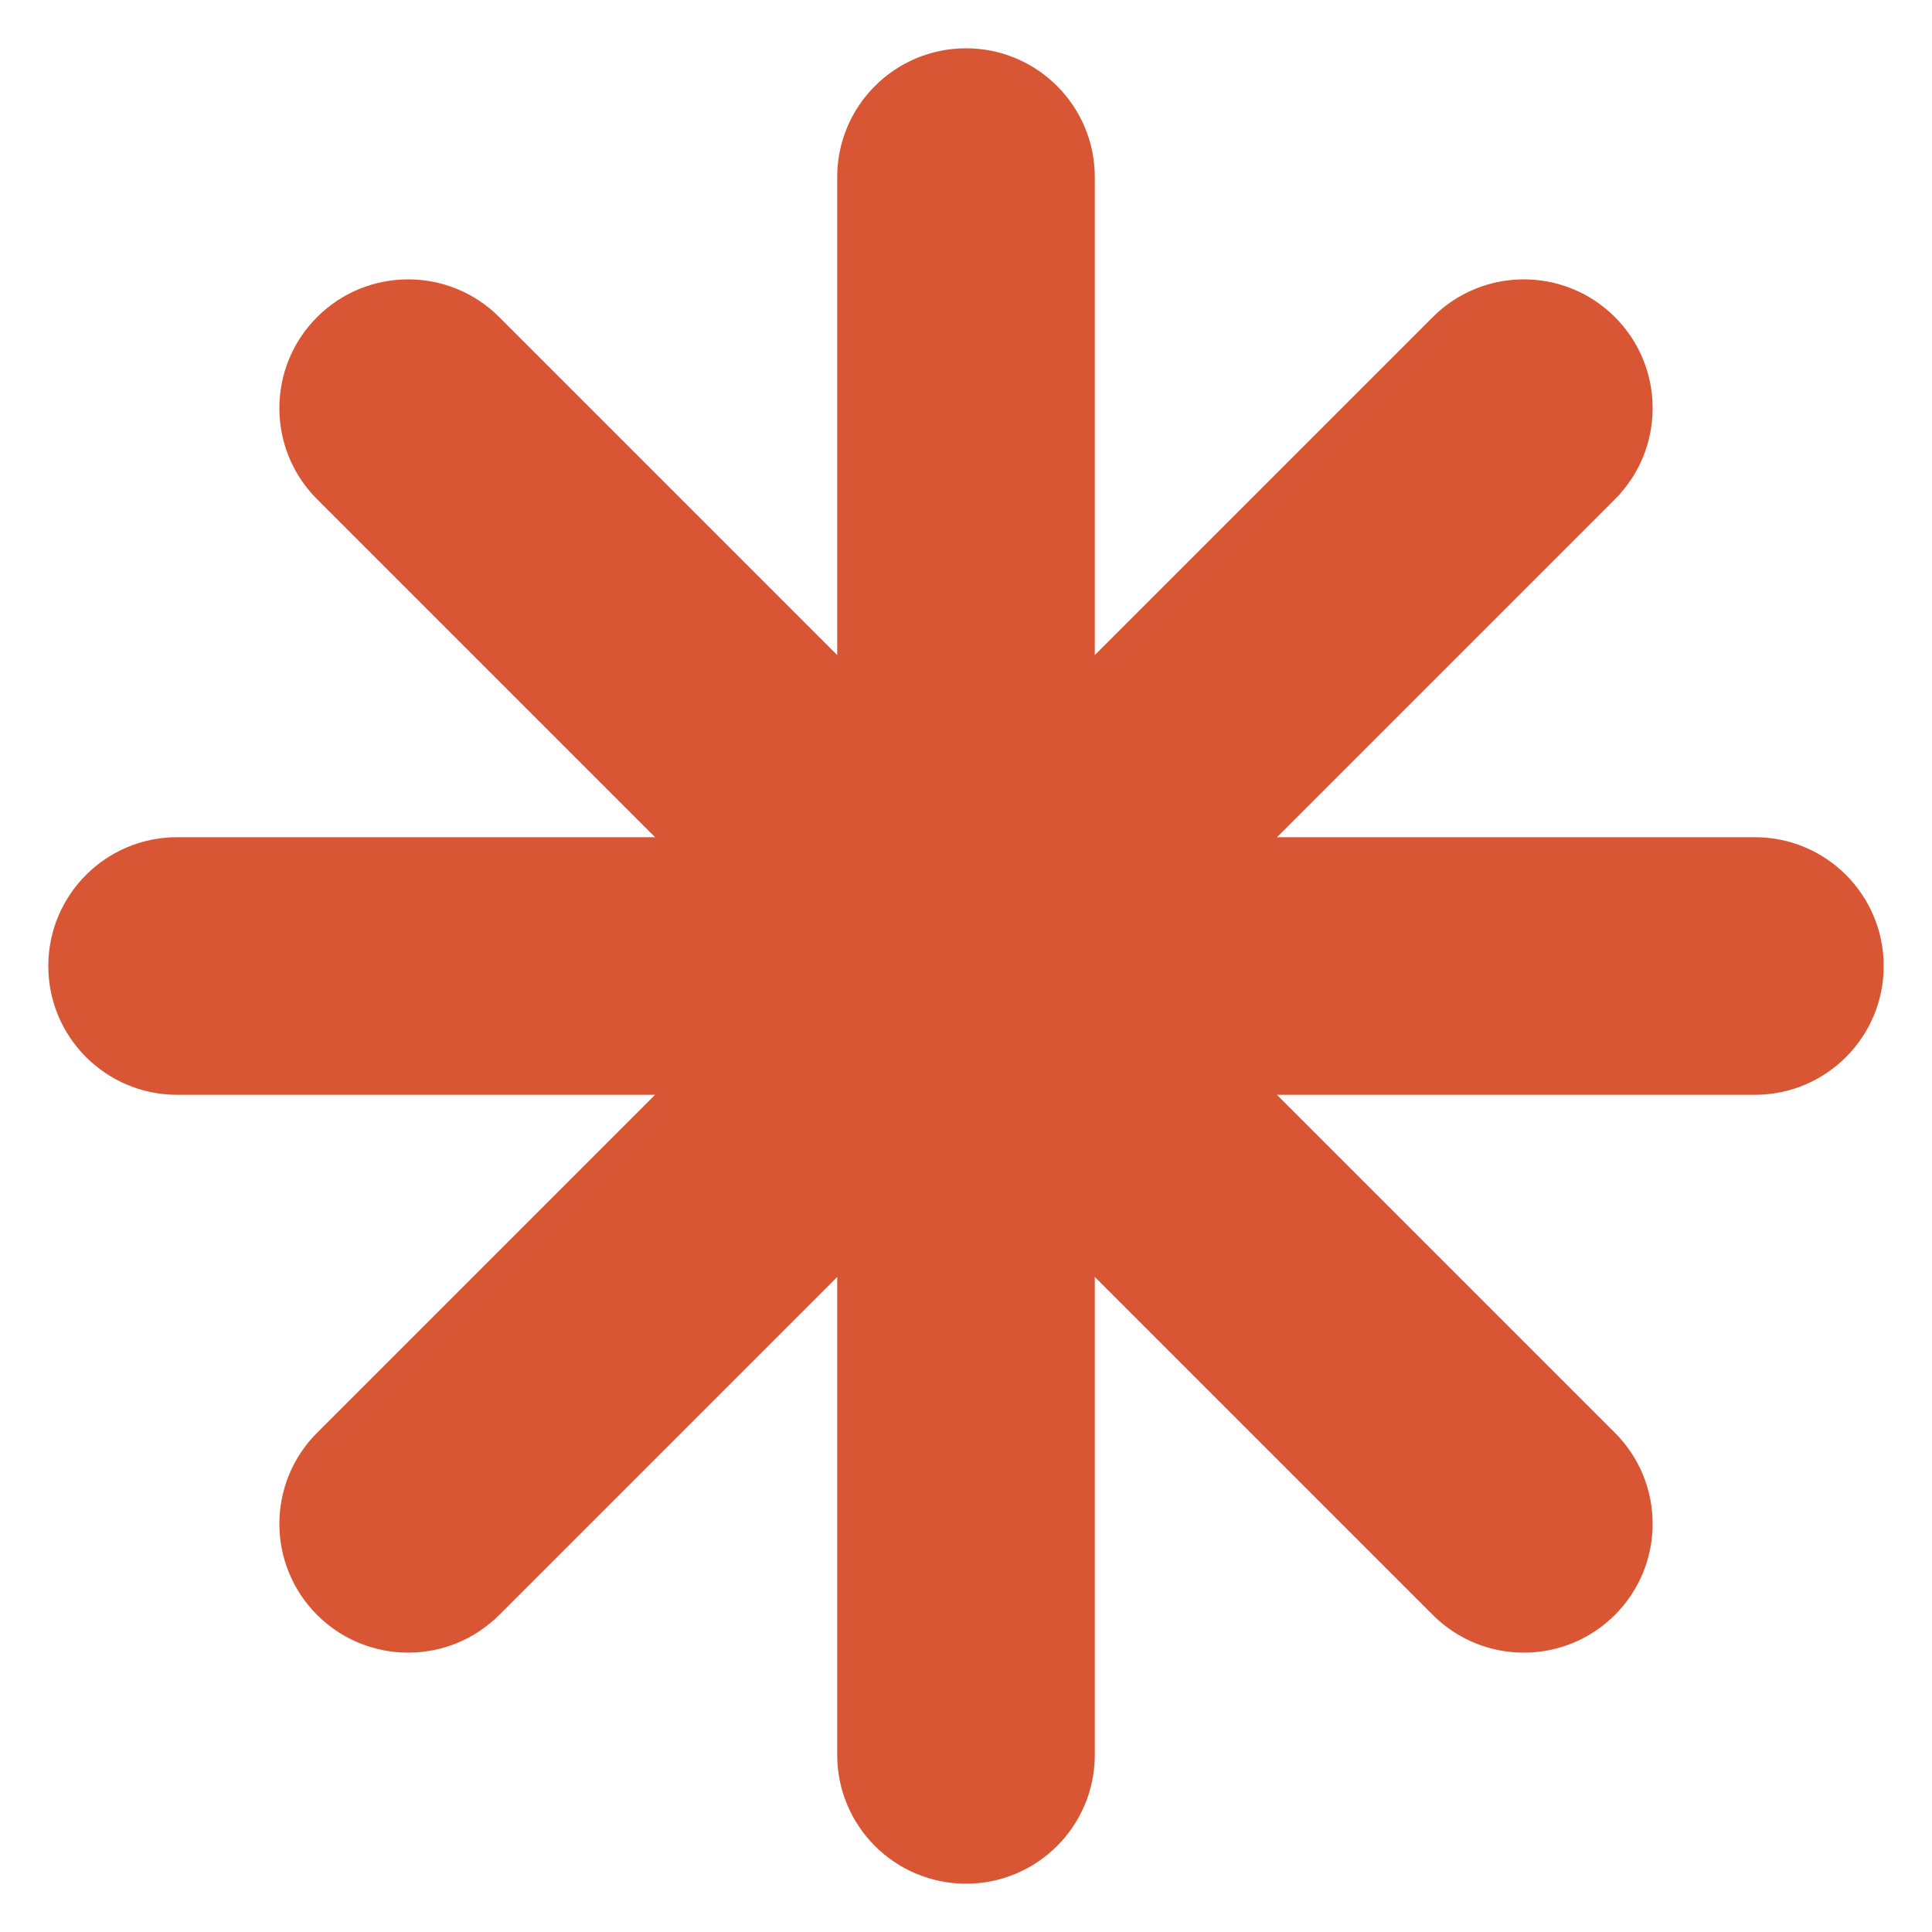
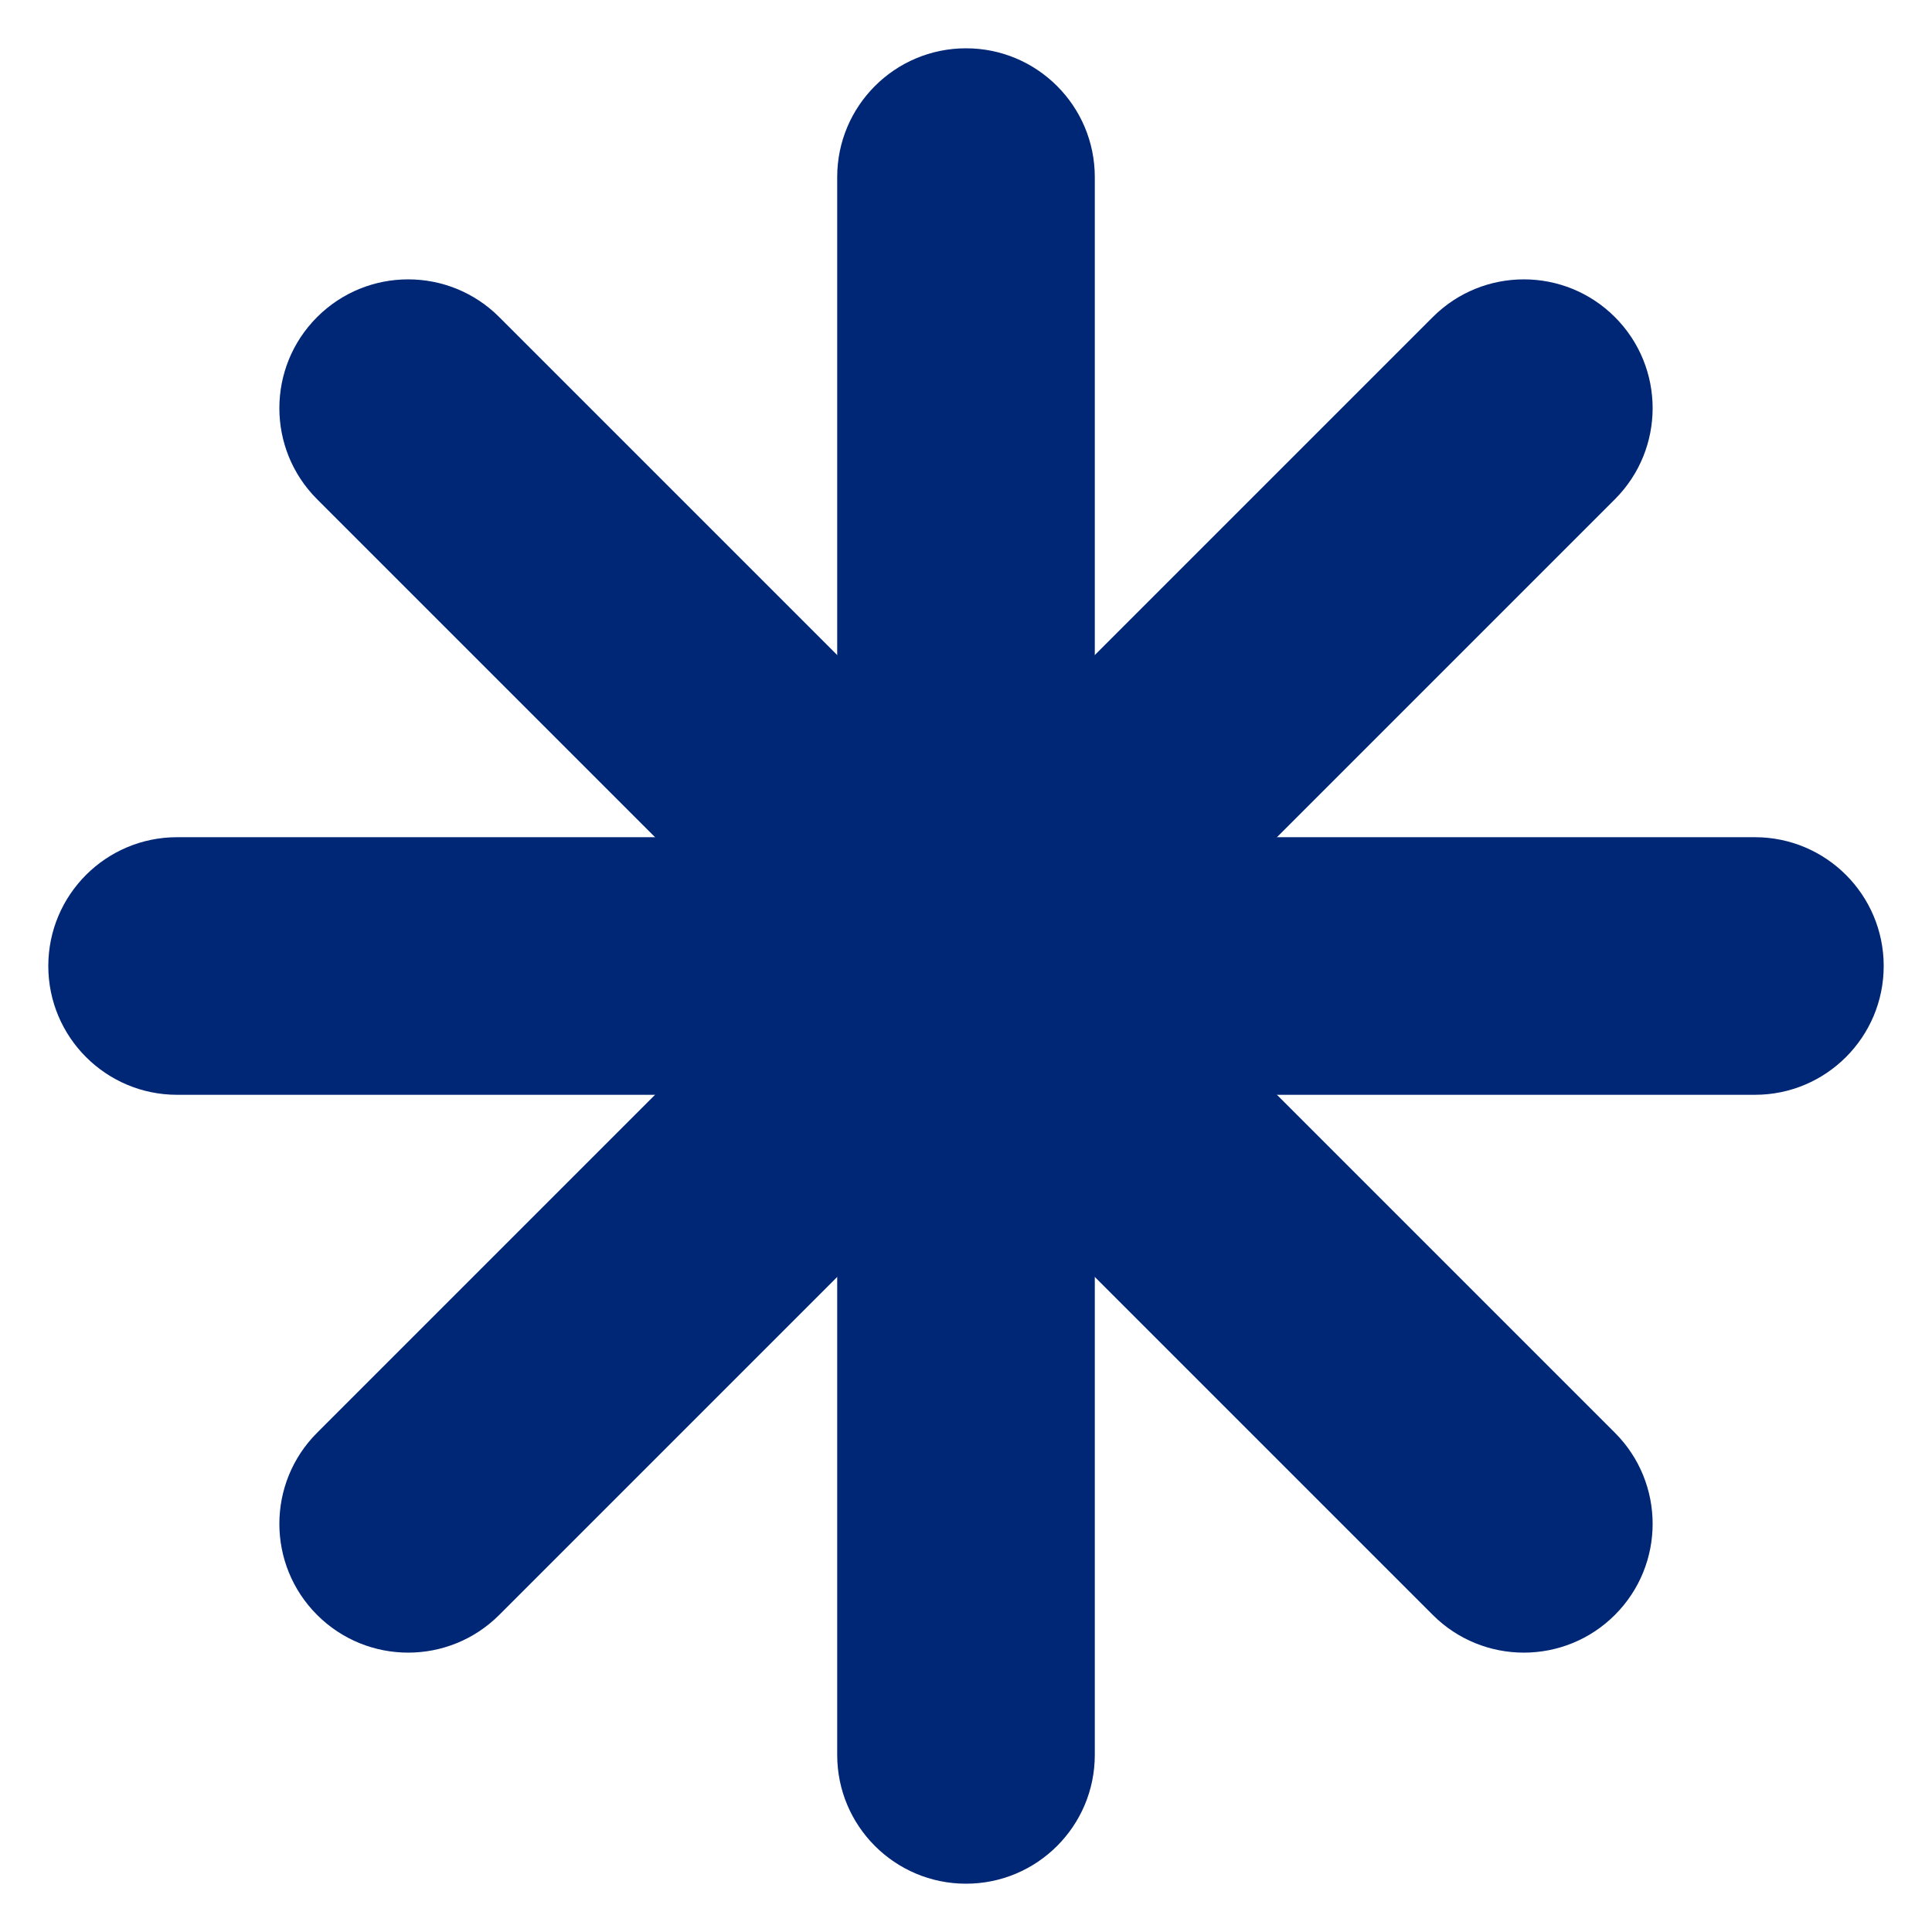
<svg xmlns="http://www.w3.org/2000/svg" viewBox="0 0 120 120">
-   <g fill="#d95635">
+   <g fill="#002776">
    <rect x="52" y="3" width="16" height="114" rx="8" />
    <rect x="52" y="3" width="16" height="114" rx="8" transform="rotate(45 60 60)" />
    <rect x="52" y="3" width="16" height="114" rx="8" transform="rotate(90 60 60)" />
    <rect x="52" y="3" width="16" height="114" rx="8" transform="rotate(135 60 60)" />
  </g>
</svg>
